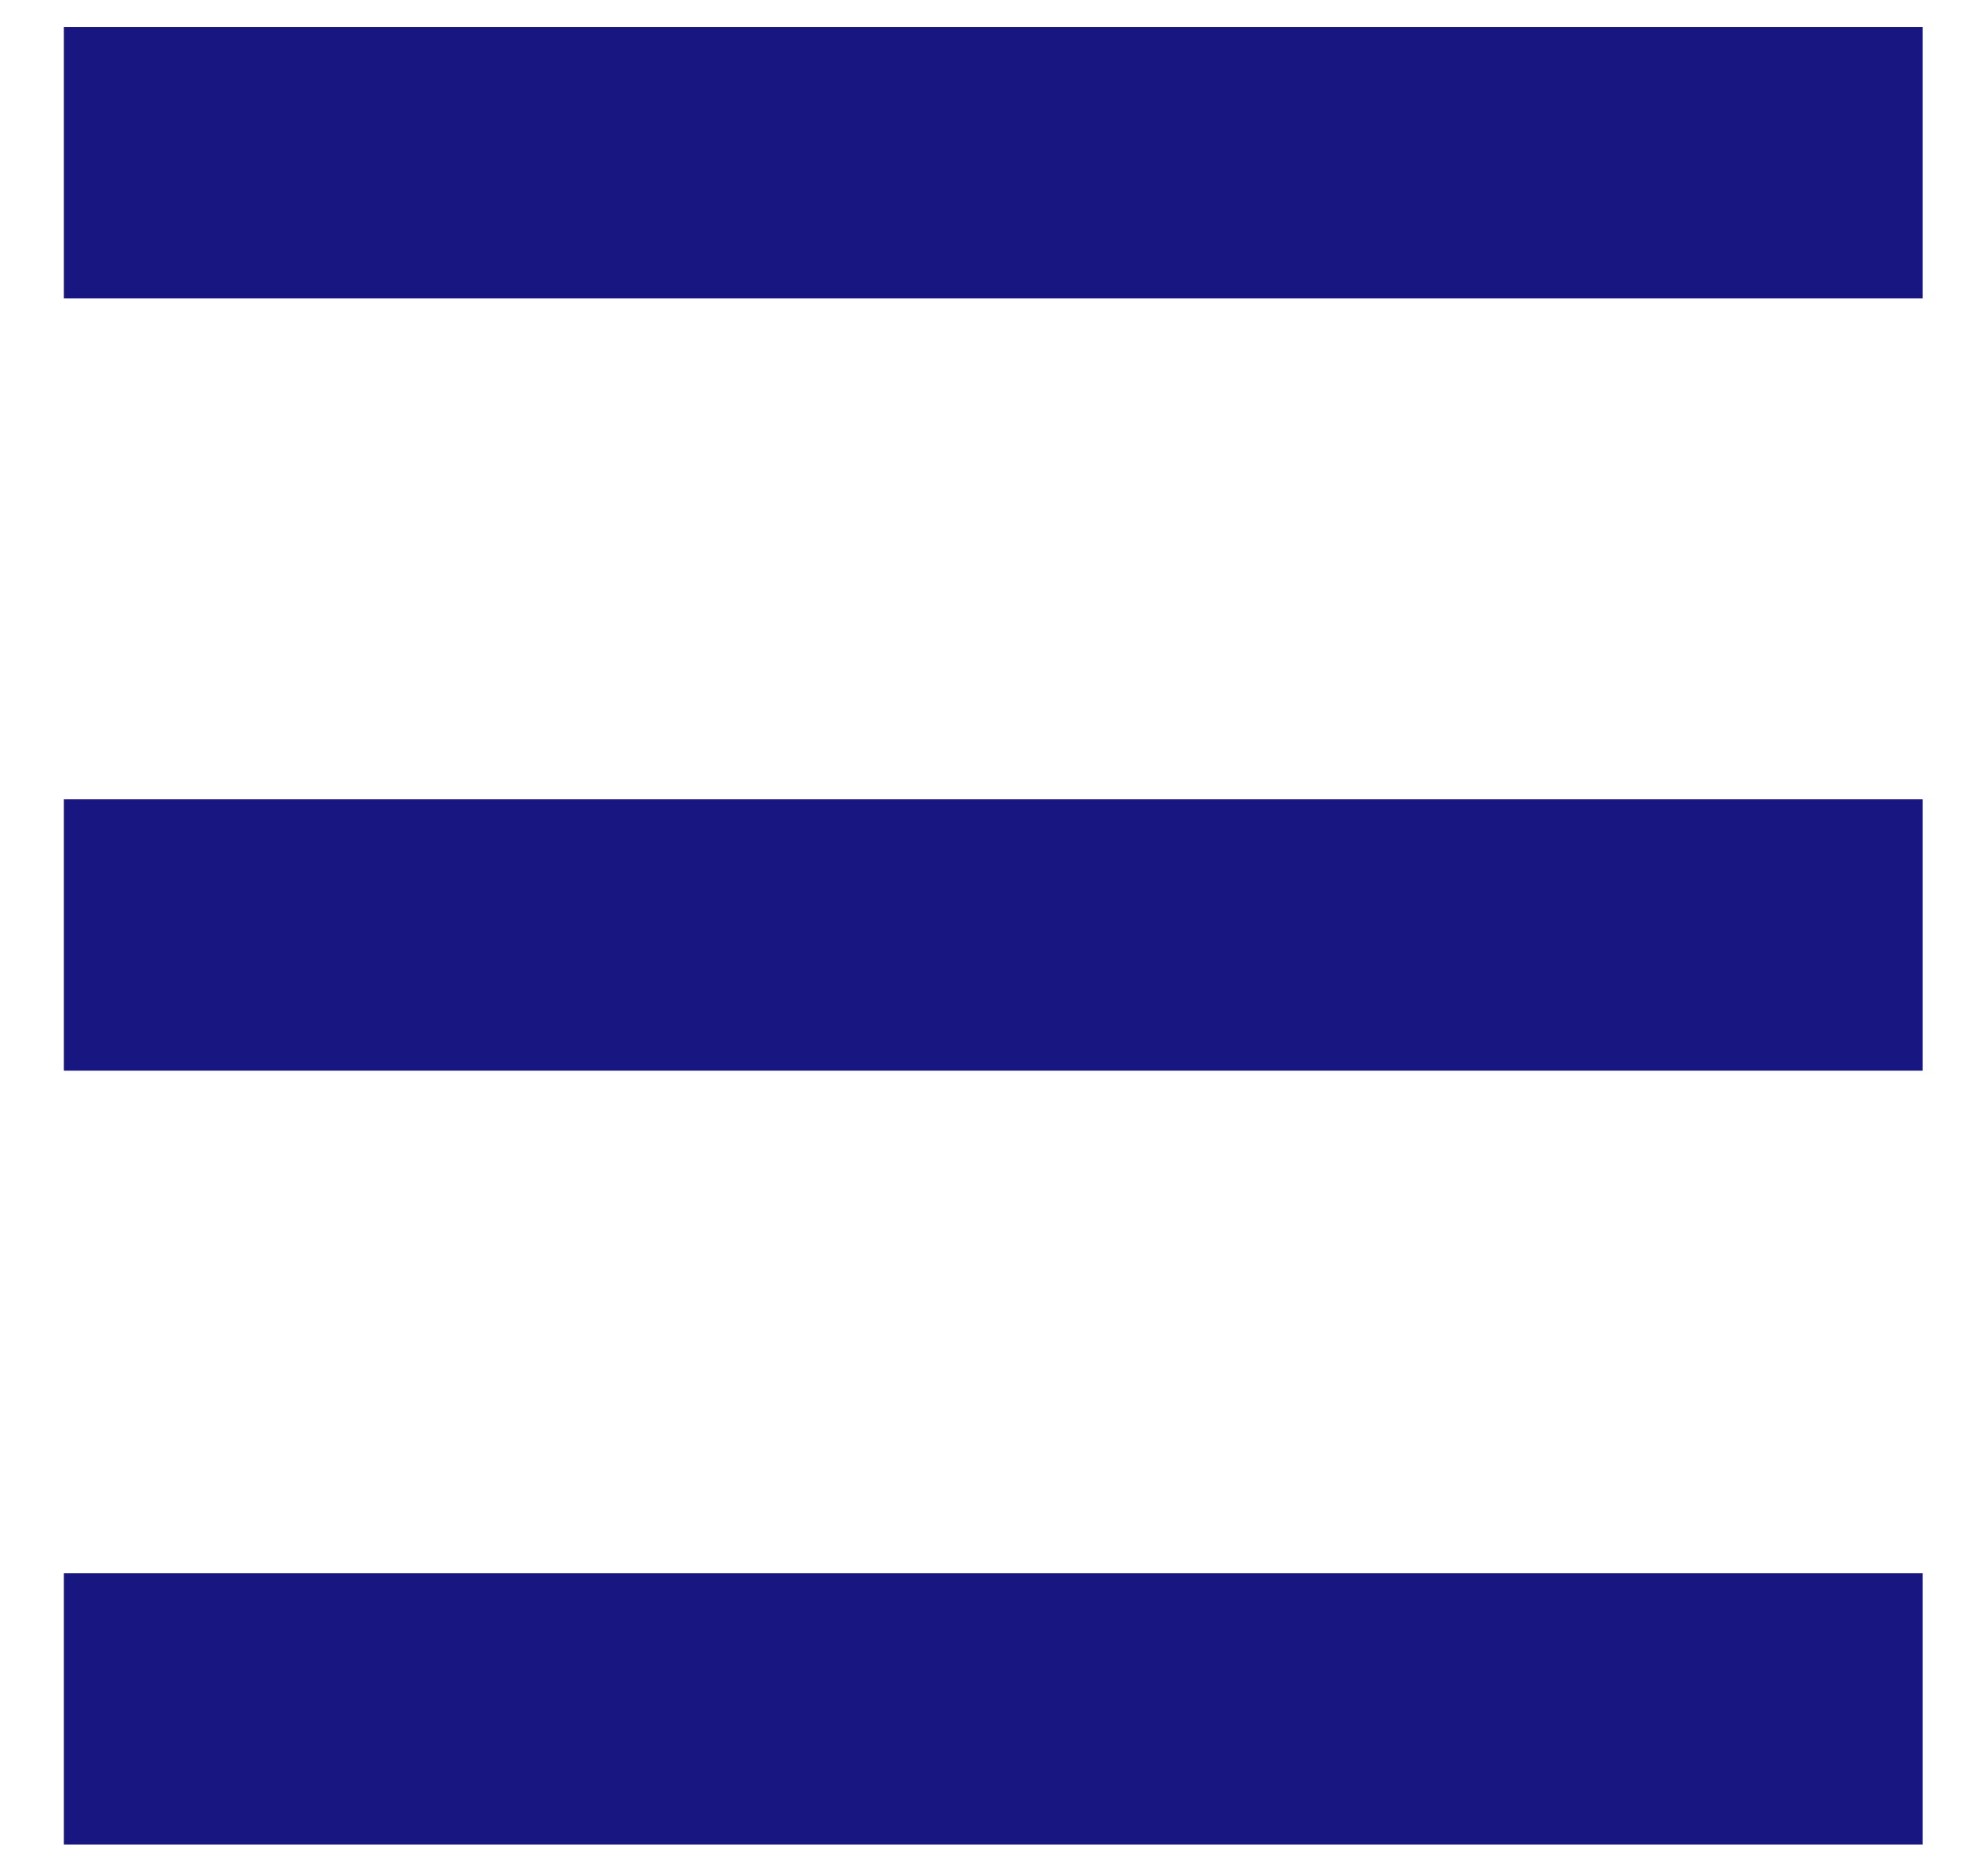
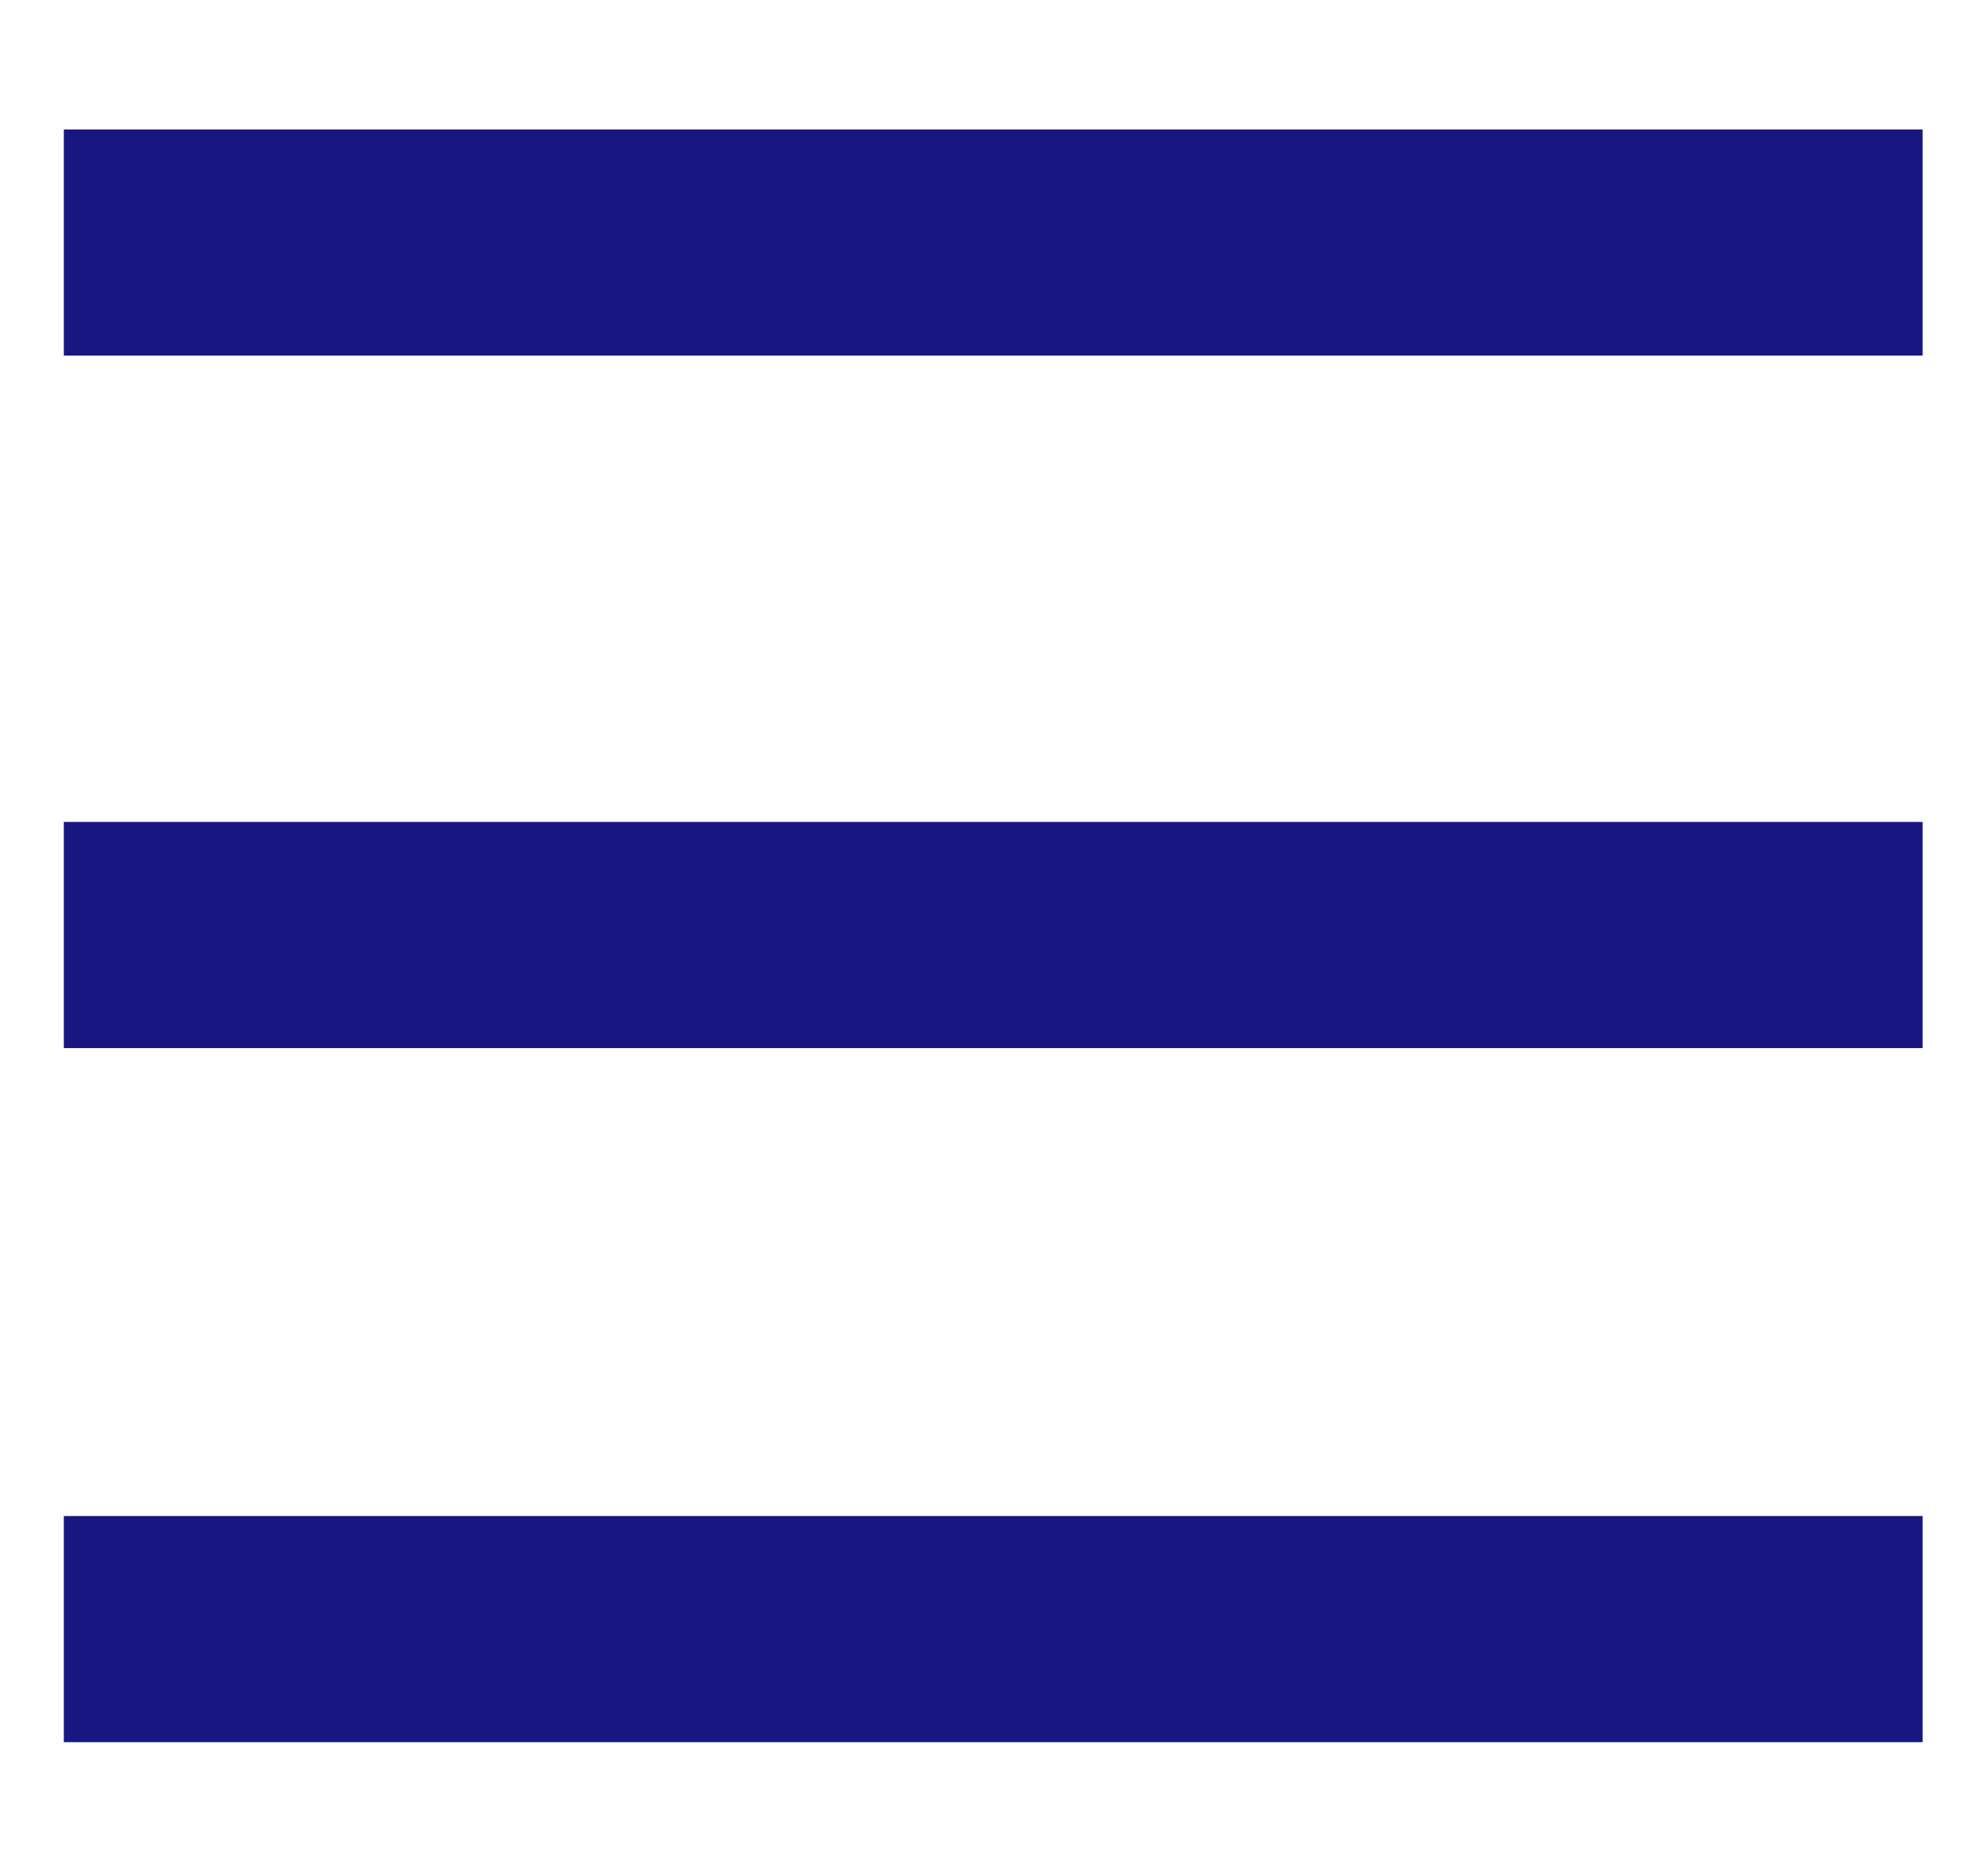
<svg xmlns="http://www.w3.org/2000/svg" version="1.1" id="Layer_1" x="0px" y="0px" viewBox="0 0 124.6 117.3" style="enable-background:new 0 0 124.6 117.3;" xml:space="preserve">
  <style type="text/css">
- 	.st0{fill:none;stroke:#181680;stroke-width:17.008;stroke-miterlimit:10;}
+ 	.st0{fill:none;stroke:#181680;stroke-width:14.173;stroke-miterlimit:10;}
</style>
-   <line class="st0" x1="4" y1="10.2" x2="120.5" y2="10.2" />
+   <line class="st0" x1="4" y1="15.2" x2="120.5" y2="15.2" />
  <line class="st0" x1="4" y1="58.6" x2="120.5" y2="58.6" />
-   <line class="st0" x1="4" y1="107.1" x2="120.5" y2="107.1" />
+   <line class="st0" x1="4" y1="102.1" x2="120.5" y2="102.1" />
</svg>
